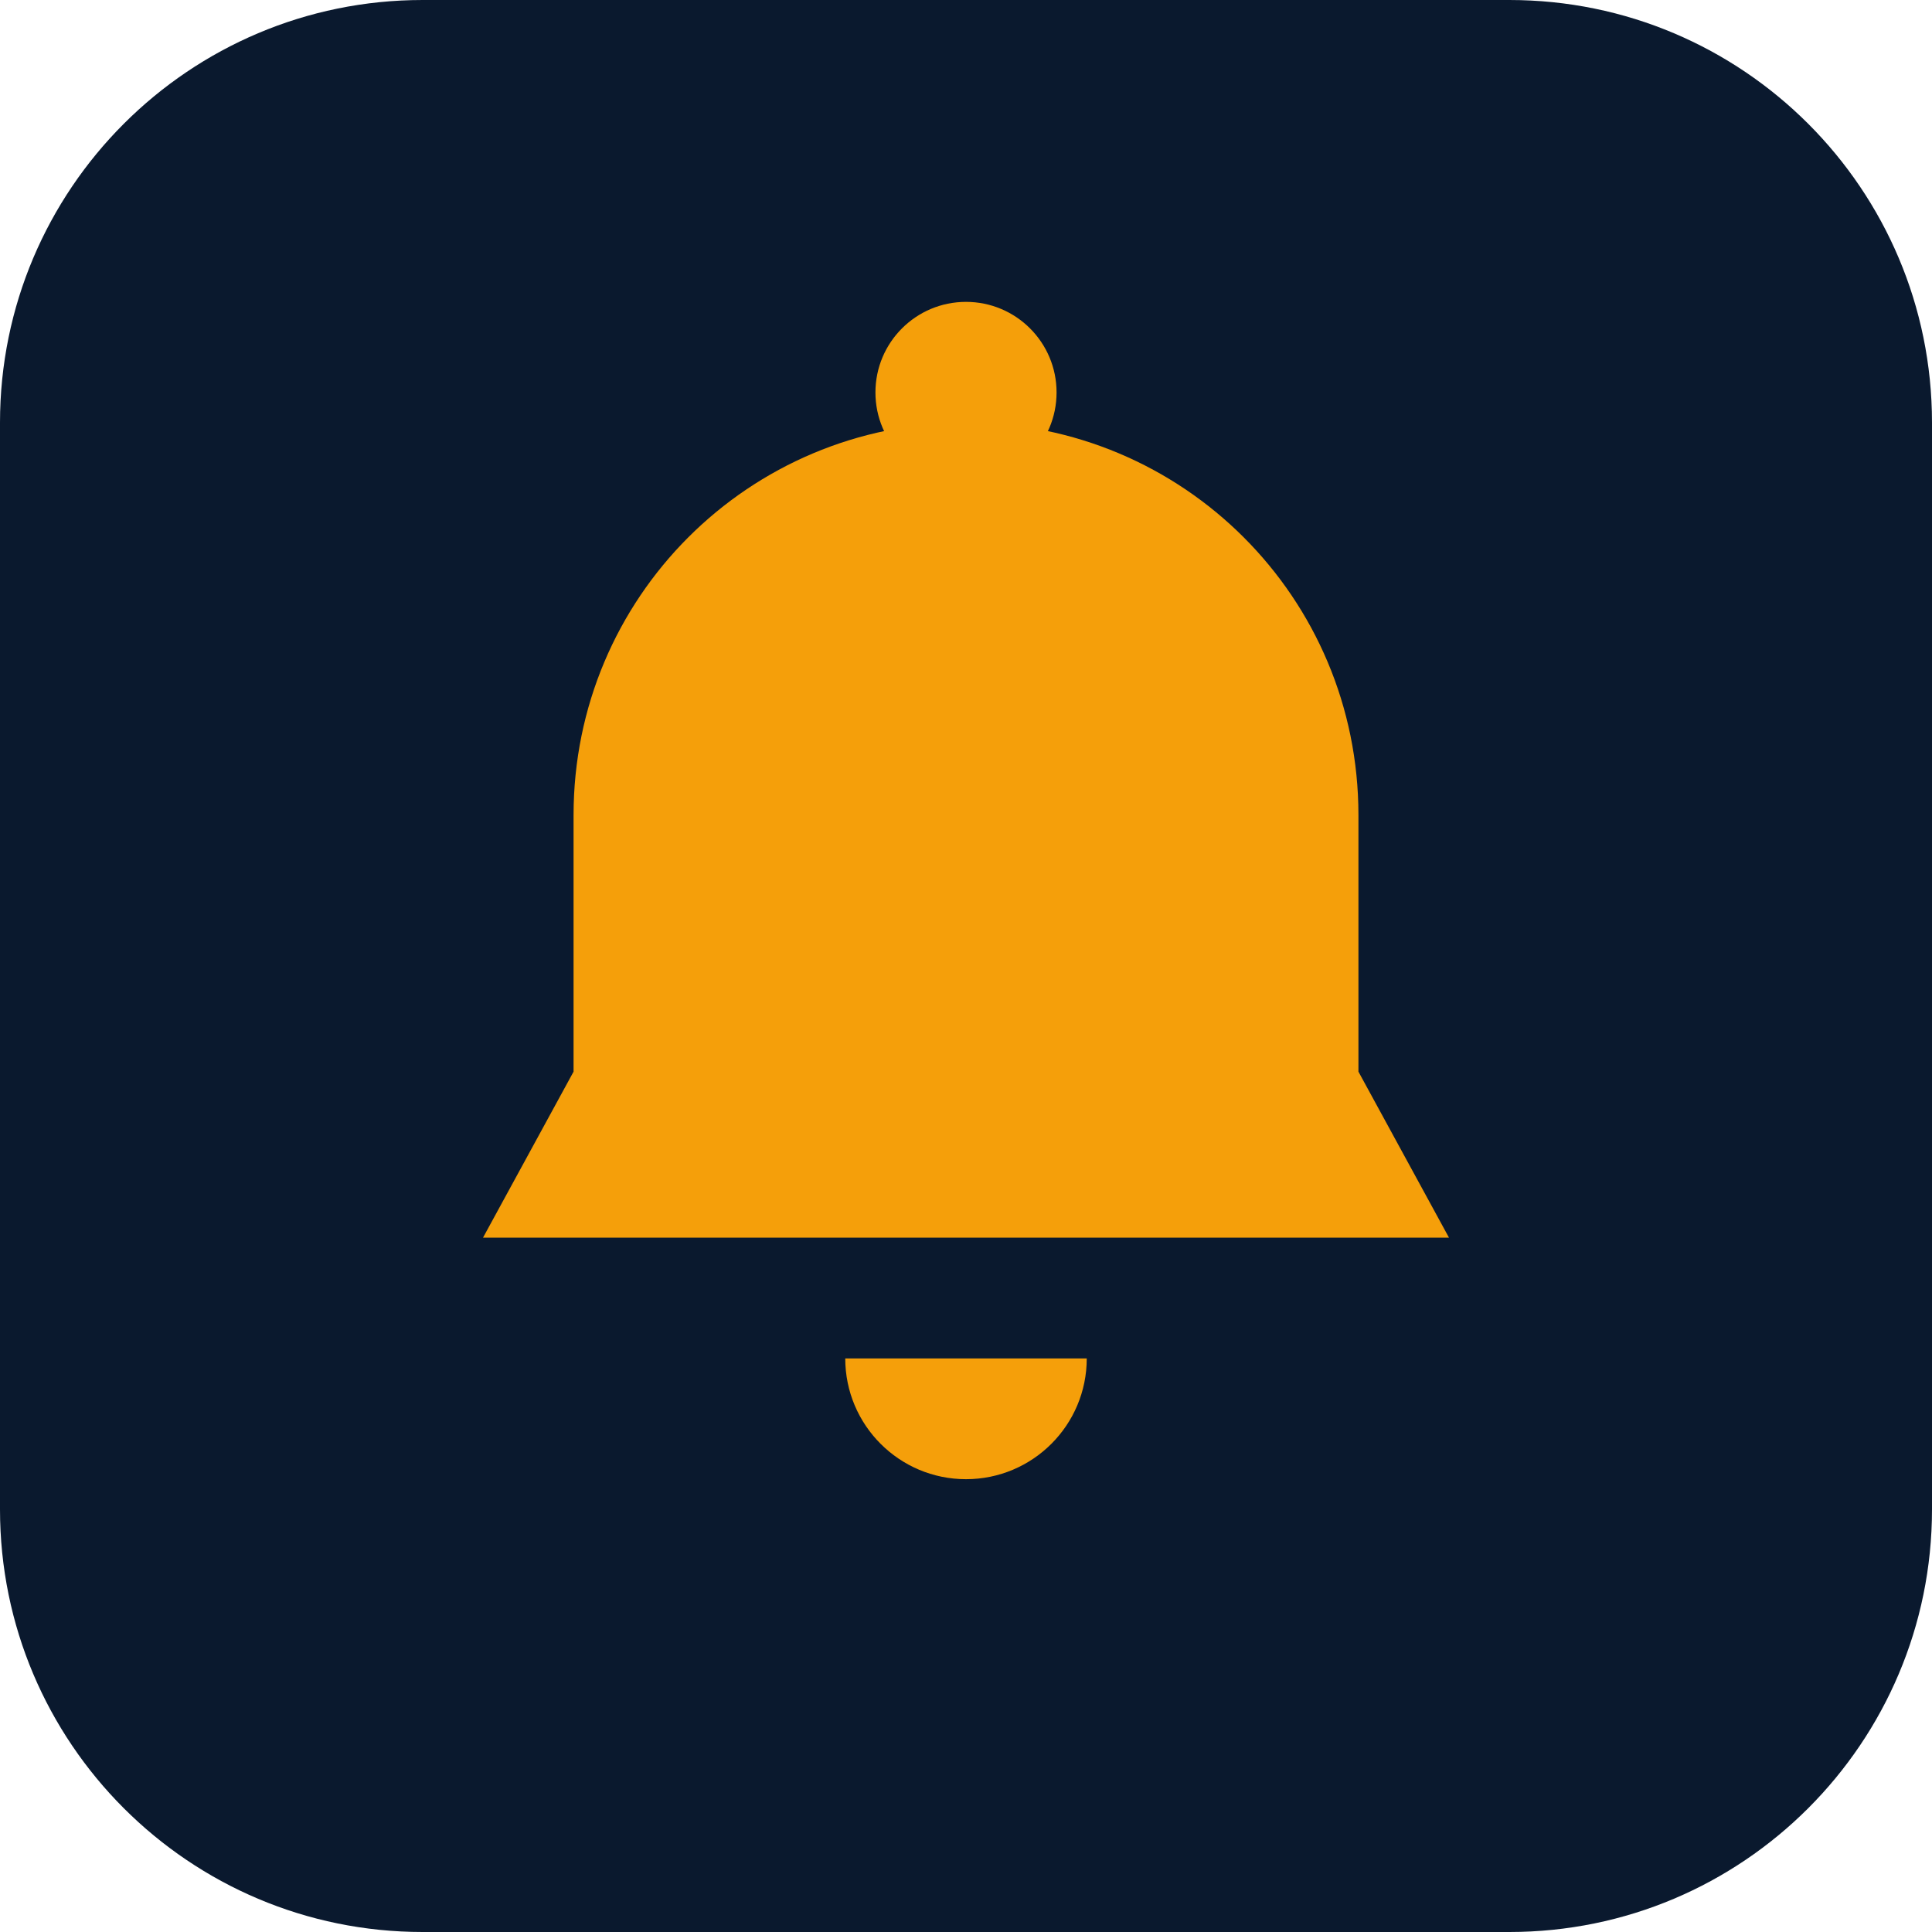
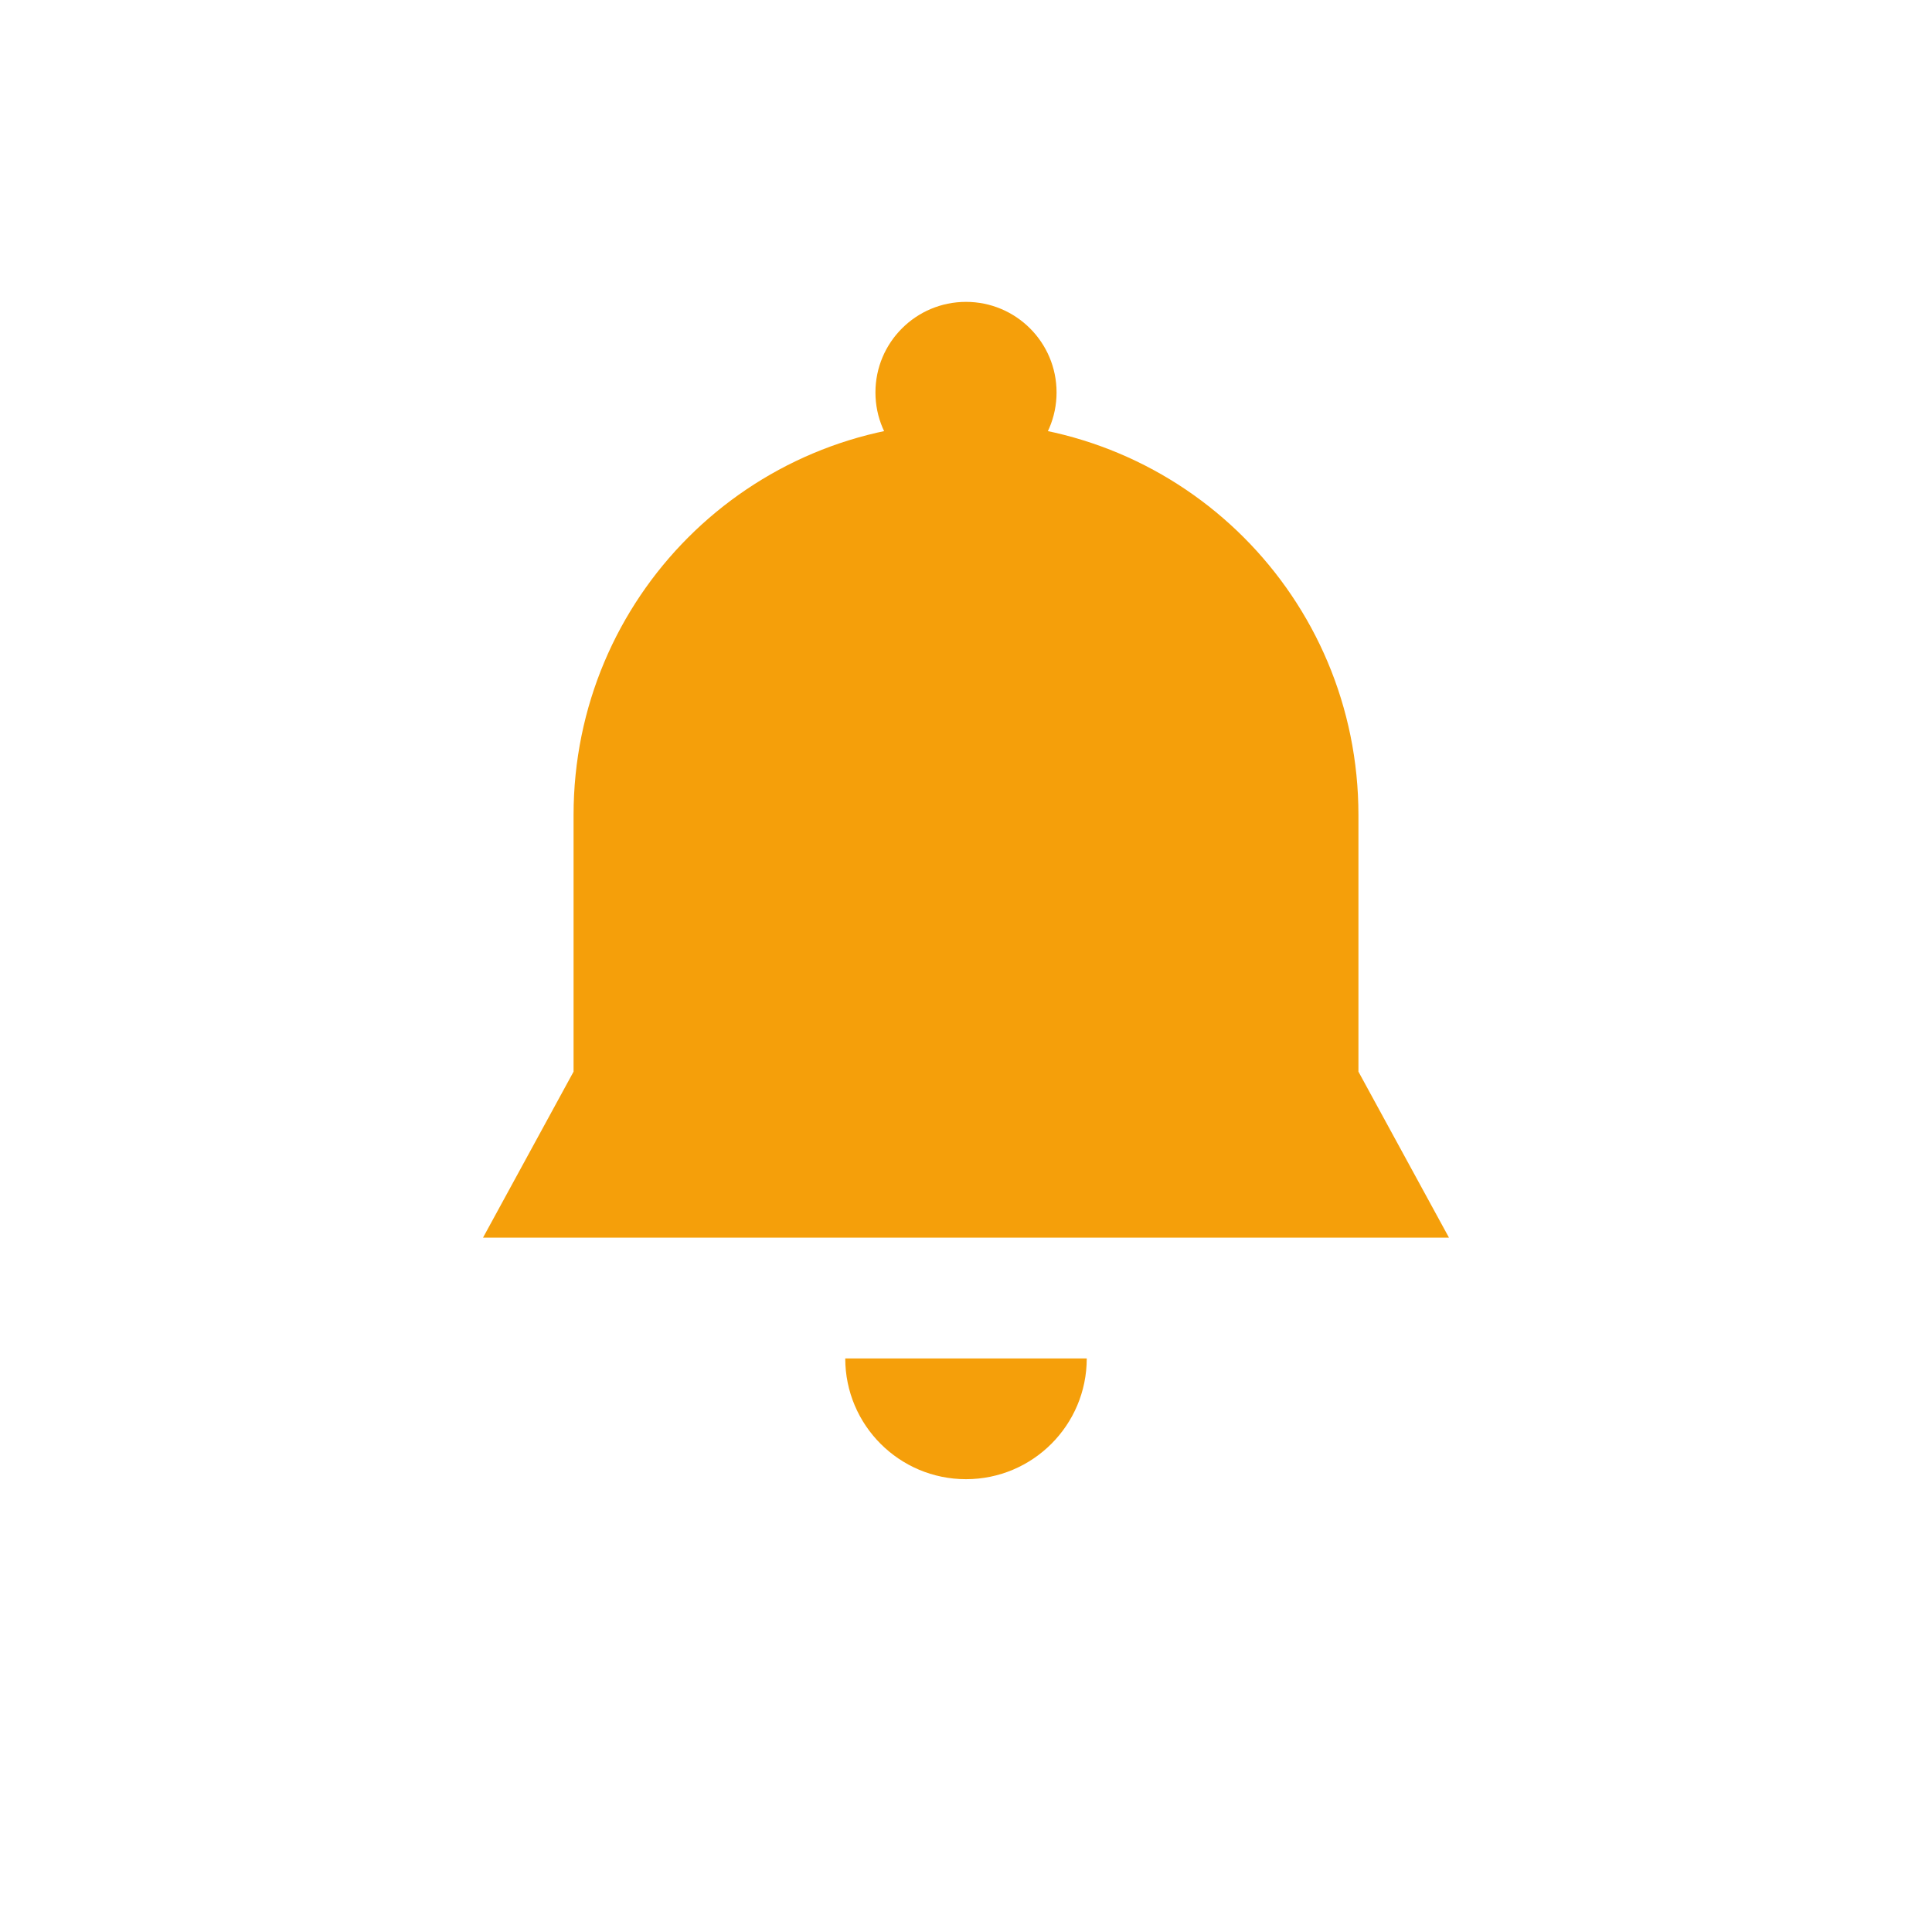
<svg xmlns="http://www.w3.org/2000/svg" viewBox="0 0 64 64">
-   <rect width="64" height="64" rx="14" fill="#0A192E" />
  <path d="M32 14c-7.2 0-13 5.8-13 13v8.5l-3 5.5h32l-3-5.5V27c0-7.2-5.8-13-13-13z" fill="#F59F0A" />
  <circle cx="32" cy="13" r="3" fill="#F59F0A" />
  <path d="M28 45a4 4 0 0 0 8 0z" fill="#F59F0A" />
</svg>
